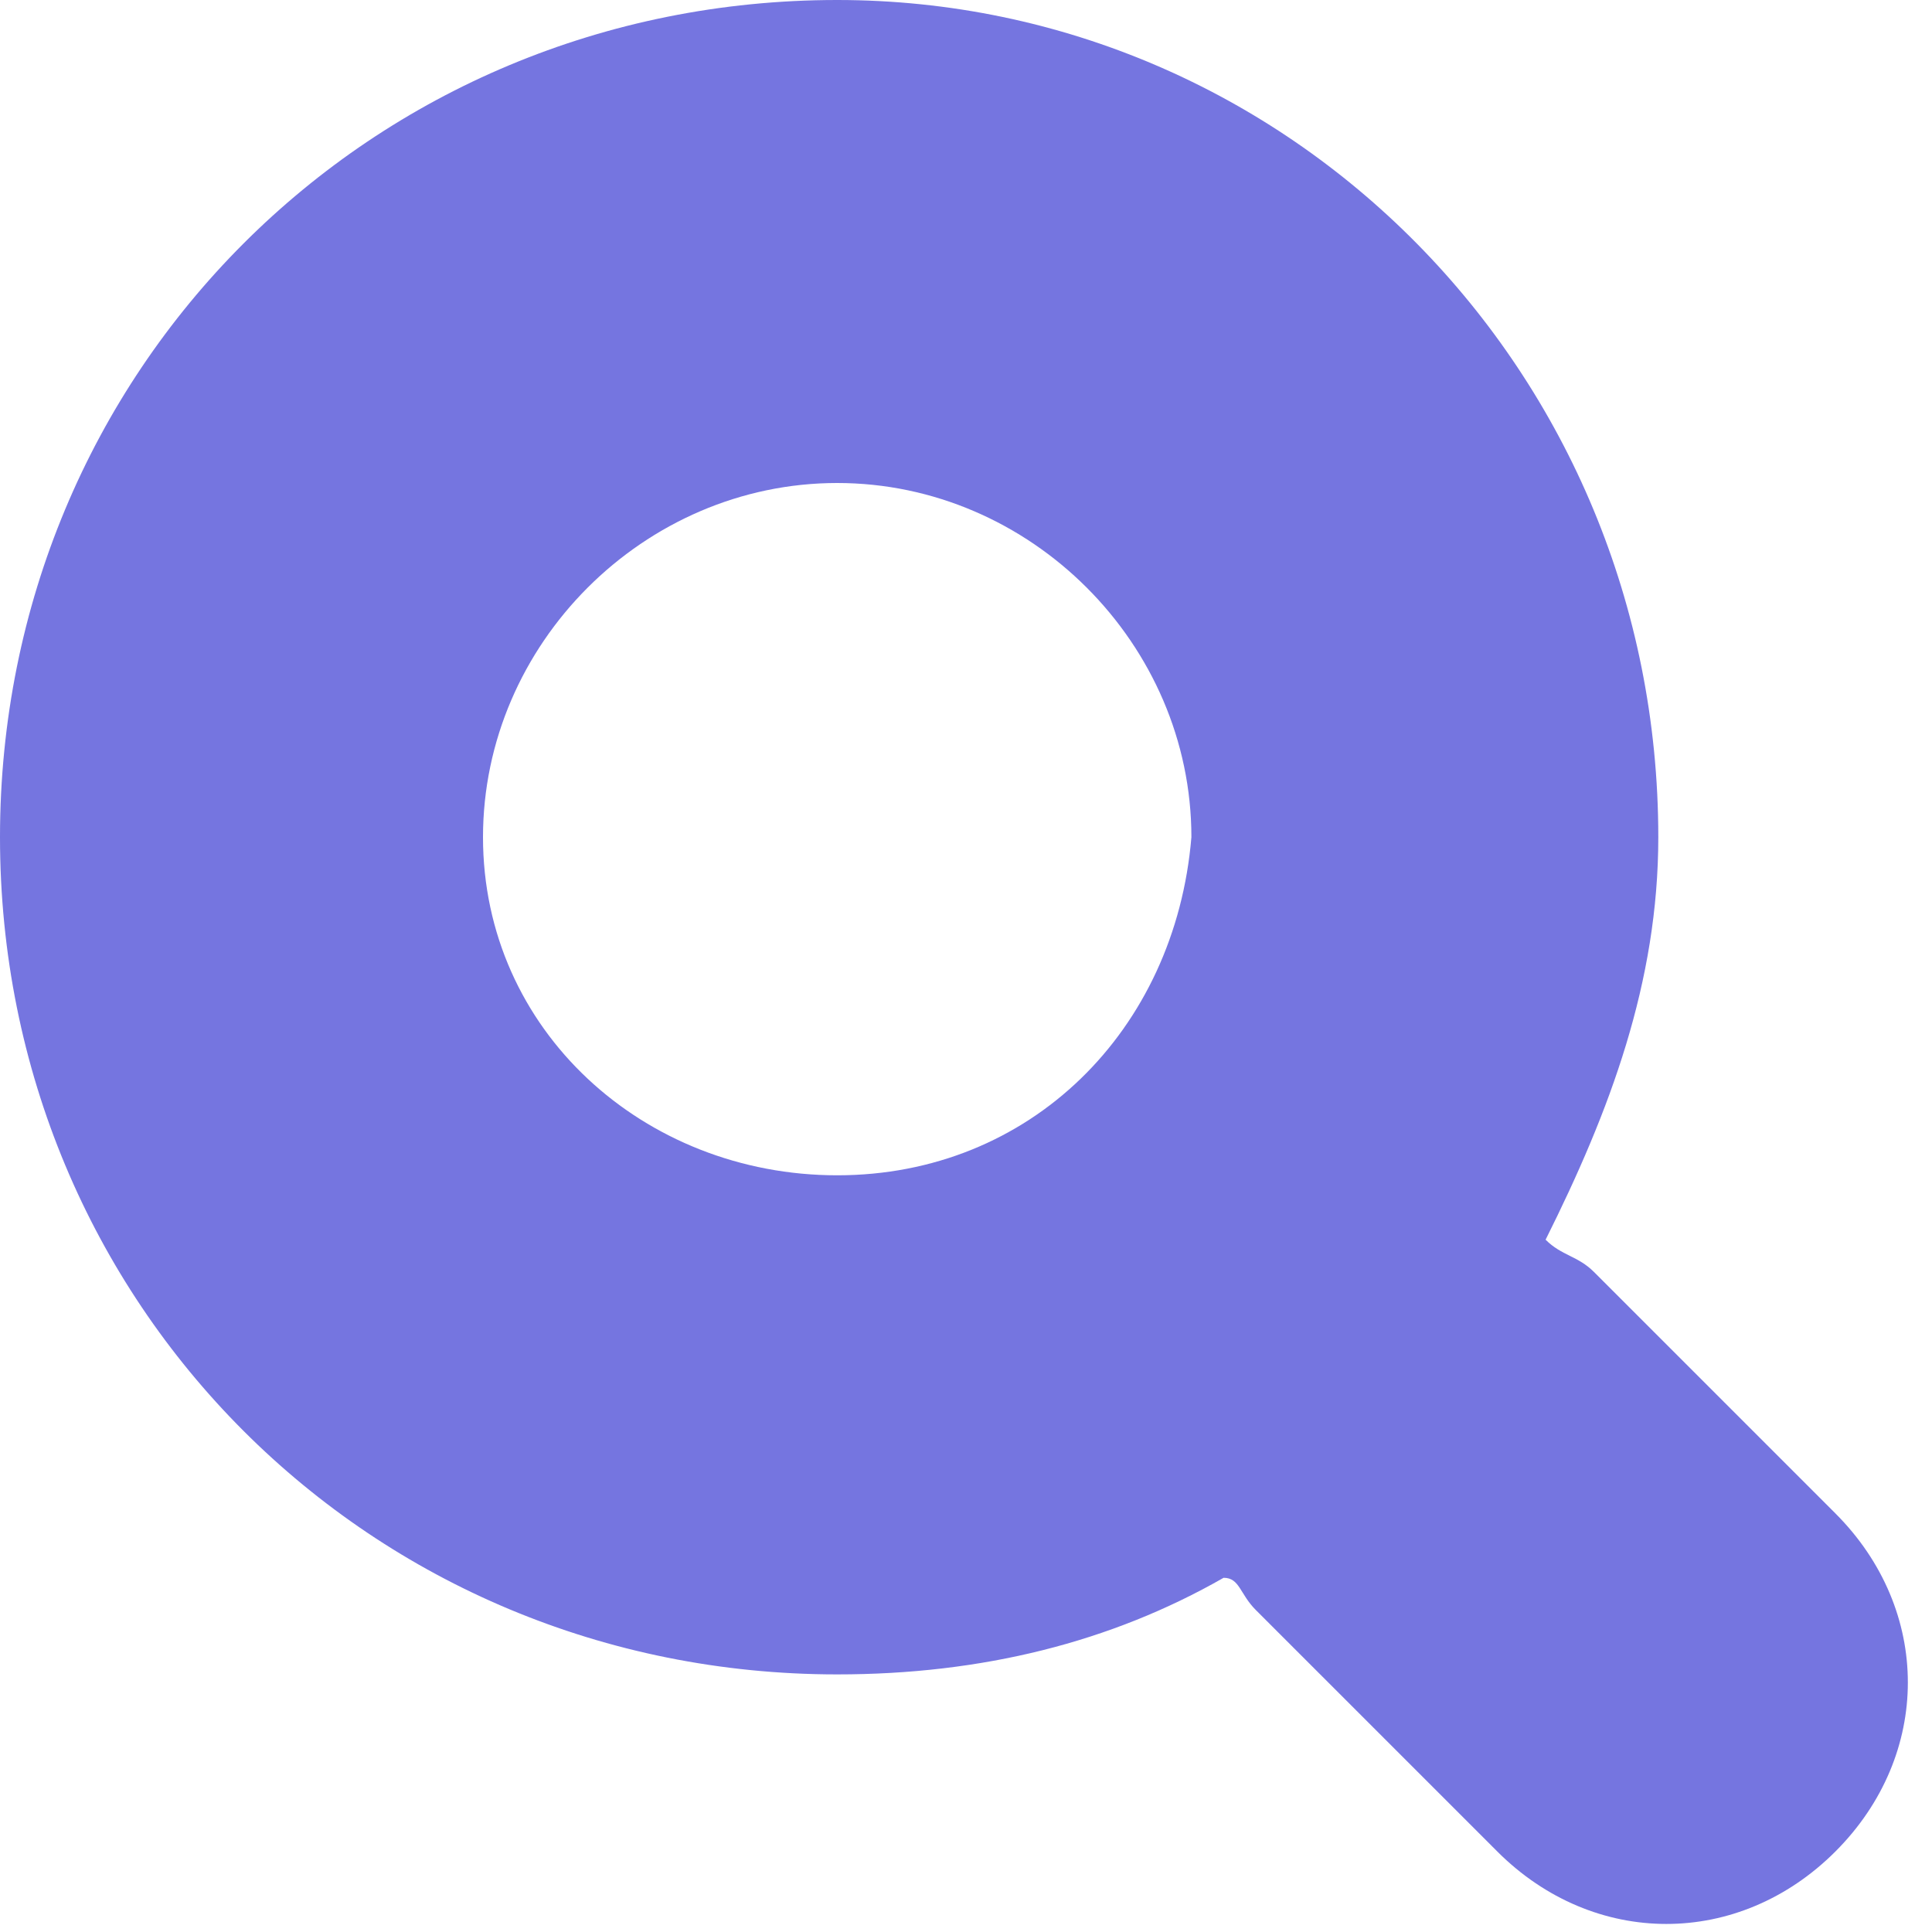
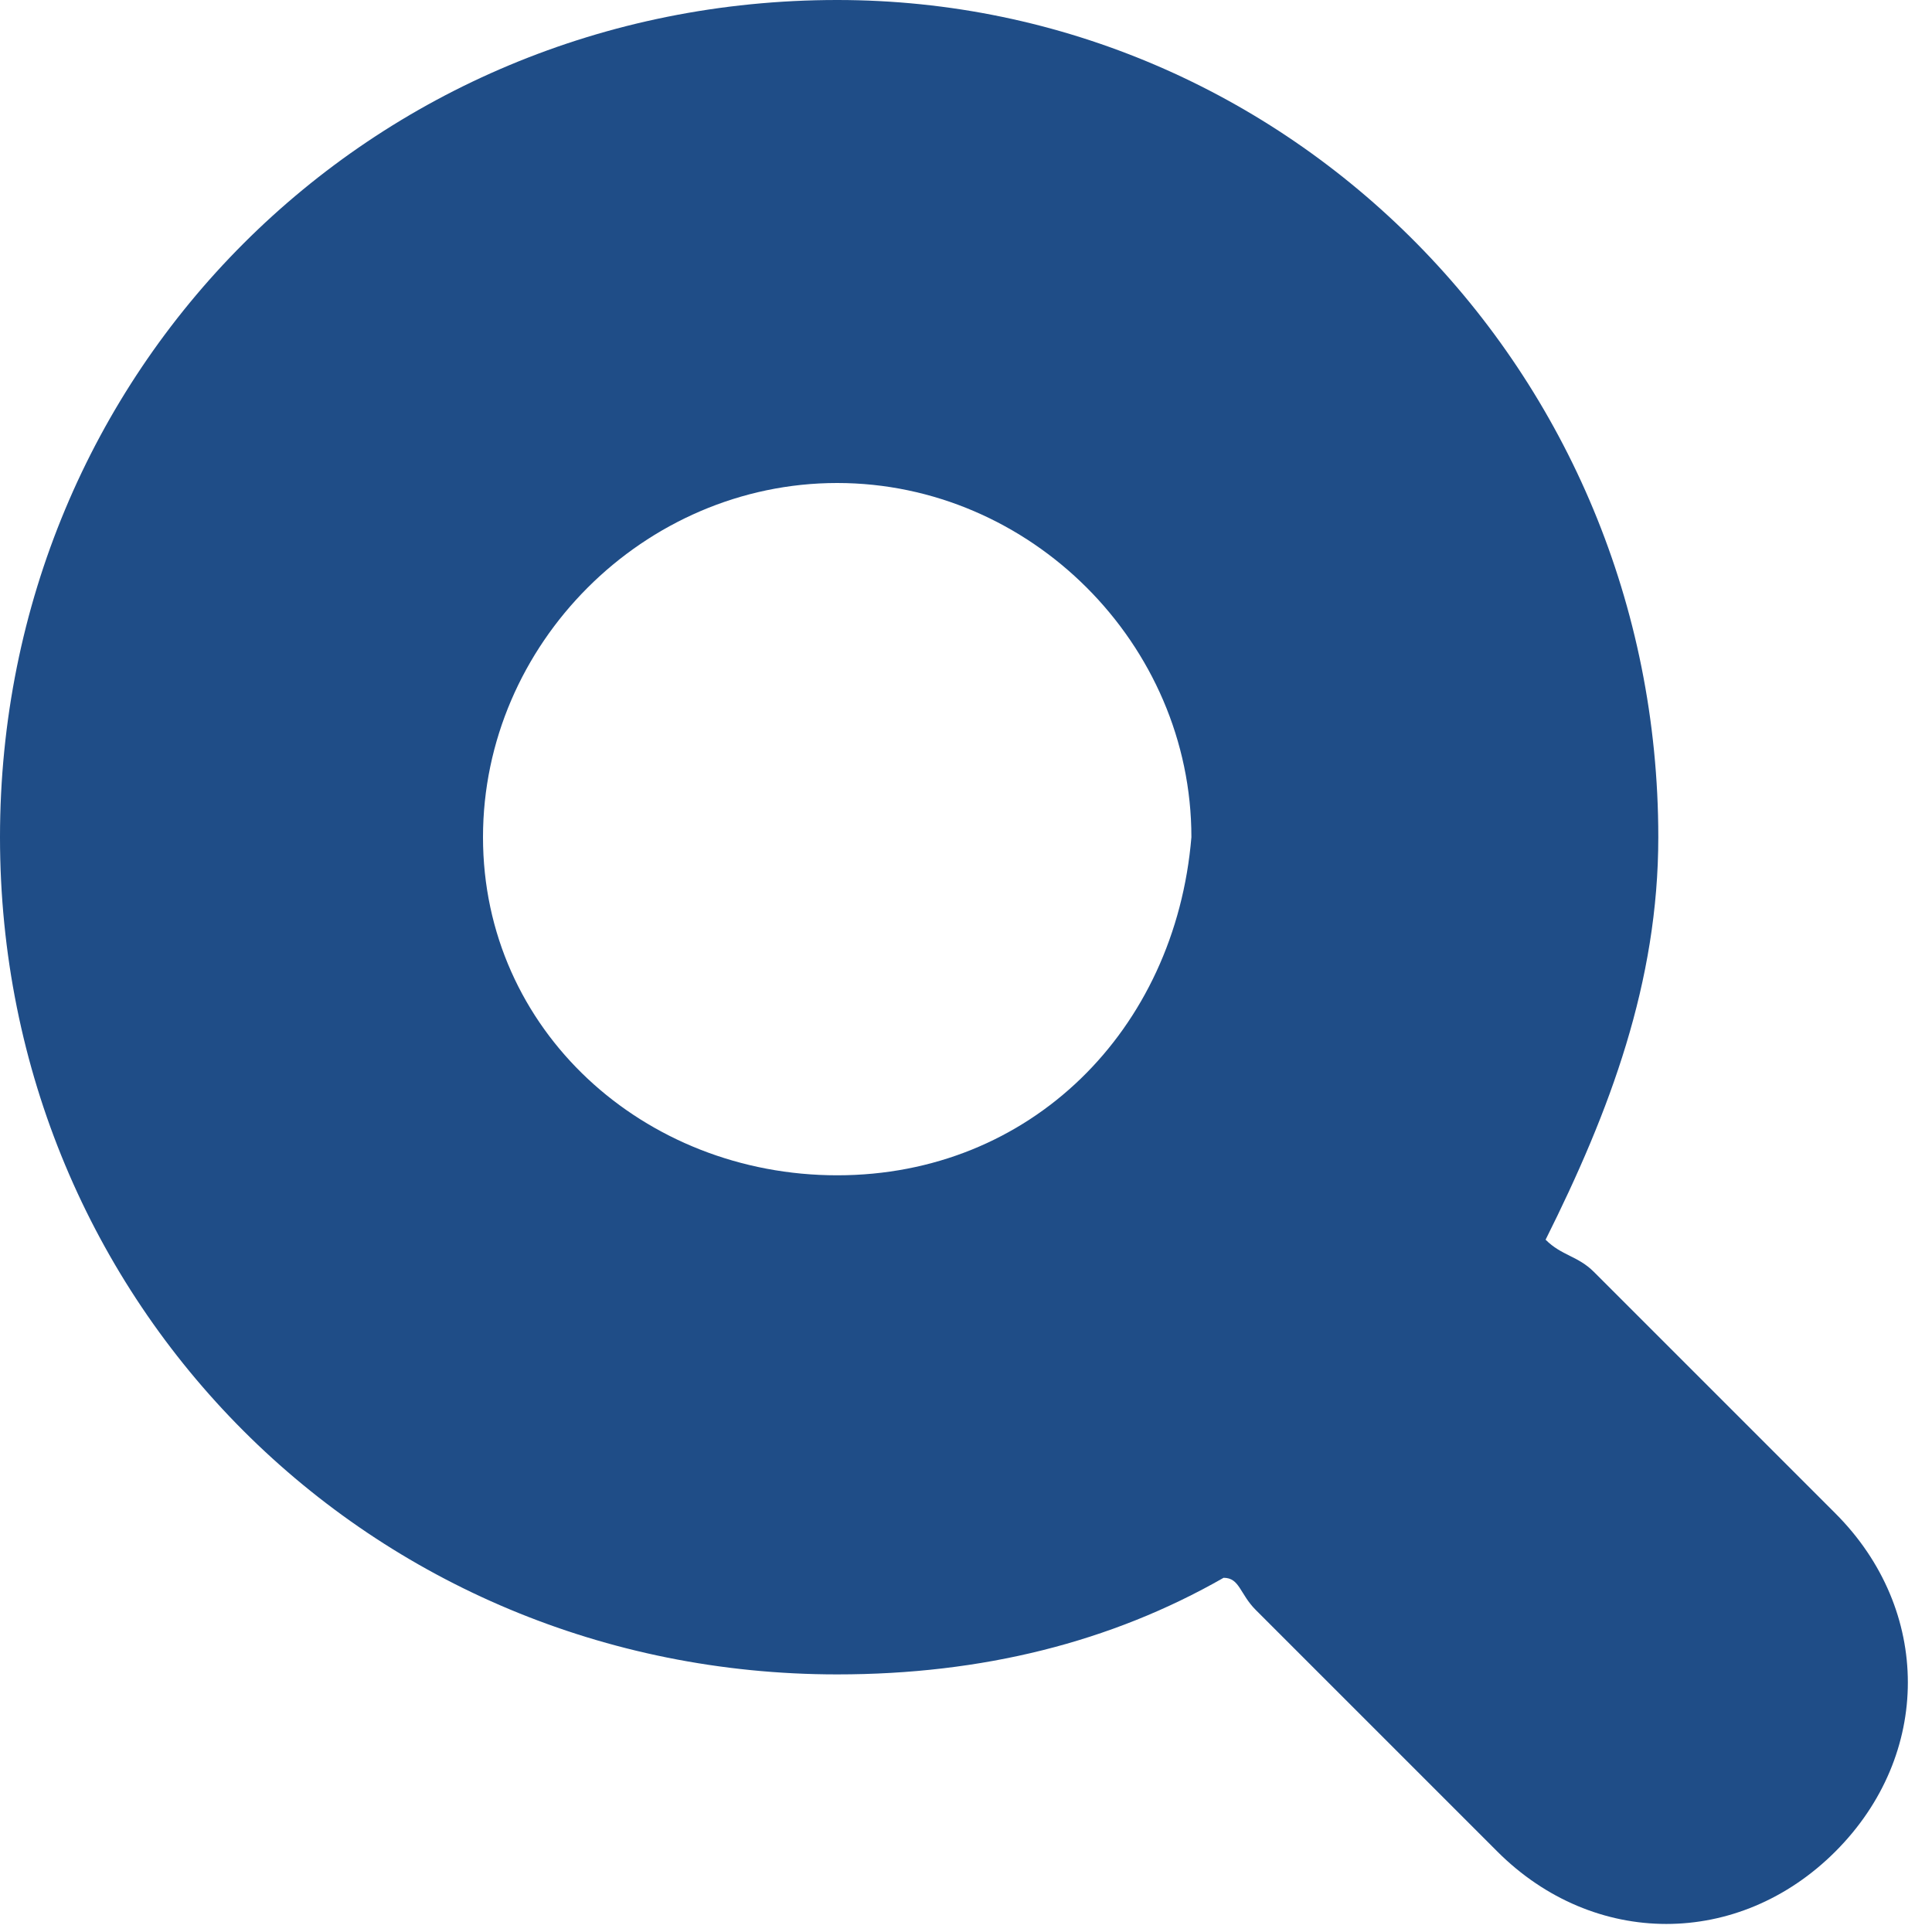
<svg xmlns="http://www.w3.org/2000/svg" version="1.1" x="0px" y="0px" width="12px" height="12px" viewBox="0 0 12 12" style="overflow:visible;enable-background:new 0 0 12 12;" xml:space="preserve" preserveAspectRatio="xMinYMid meet">
  <defs>
</defs>
-   <path style="fill:#7575E0;" d="M11.4,9.4L9.9,7.9C9.8,7.8,9.7,7.8,9.6,7.7c0.4-0.8,0.7-1.6,0.7-2.5C10.3,2.3,8,0,5.2,0  C2.3,0,0,2.3,0,5.2s2.3,5.2,5.2,5.2c0.9,0,1.7-0.2,2.4-0.6C7.7,9.8,7.7,9.9,7.8,10l1.5,1.5c0.6,0.6,1.5,0.6,2.1,0S12,10,11.4,9.4z   M5.2,7.3C4,7.3,3,6.4,3,5.2C3,4,4,3,5.2,3c1.2,0,2.2,1,2.2,2.2C7.3,6.4,6.4,7.3,5.2,7.3z" />
+   <path style="fill:#1F4D87;" d="M11.4,9.4L9.9,7.9C9.8,7.8,9.7,7.8,9.6,7.7c0.4-0.8,0.7-1.6,0.7-2.5C10.3,2.3,8,0,5.2,0  C2.3,0,0,2.3,0,5.2s2.3,5.2,5.2,5.2c0.9,0,1.7-0.2,2.4-0.6C7.7,9.8,7.7,9.9,7.8,10l1.5,1.5c0.6,0.6,1.5,0.6,2.1,0S12,10,11.4,9.4z   M5.2,7.3C4,7.3,3,6.4,3,5.2C3,4,4,3,5.2,3c1.2,0,2.2,1,2.2,2.2C7.3,6.4,6.4,7.3,5.2,7.3z" />
</svg>
